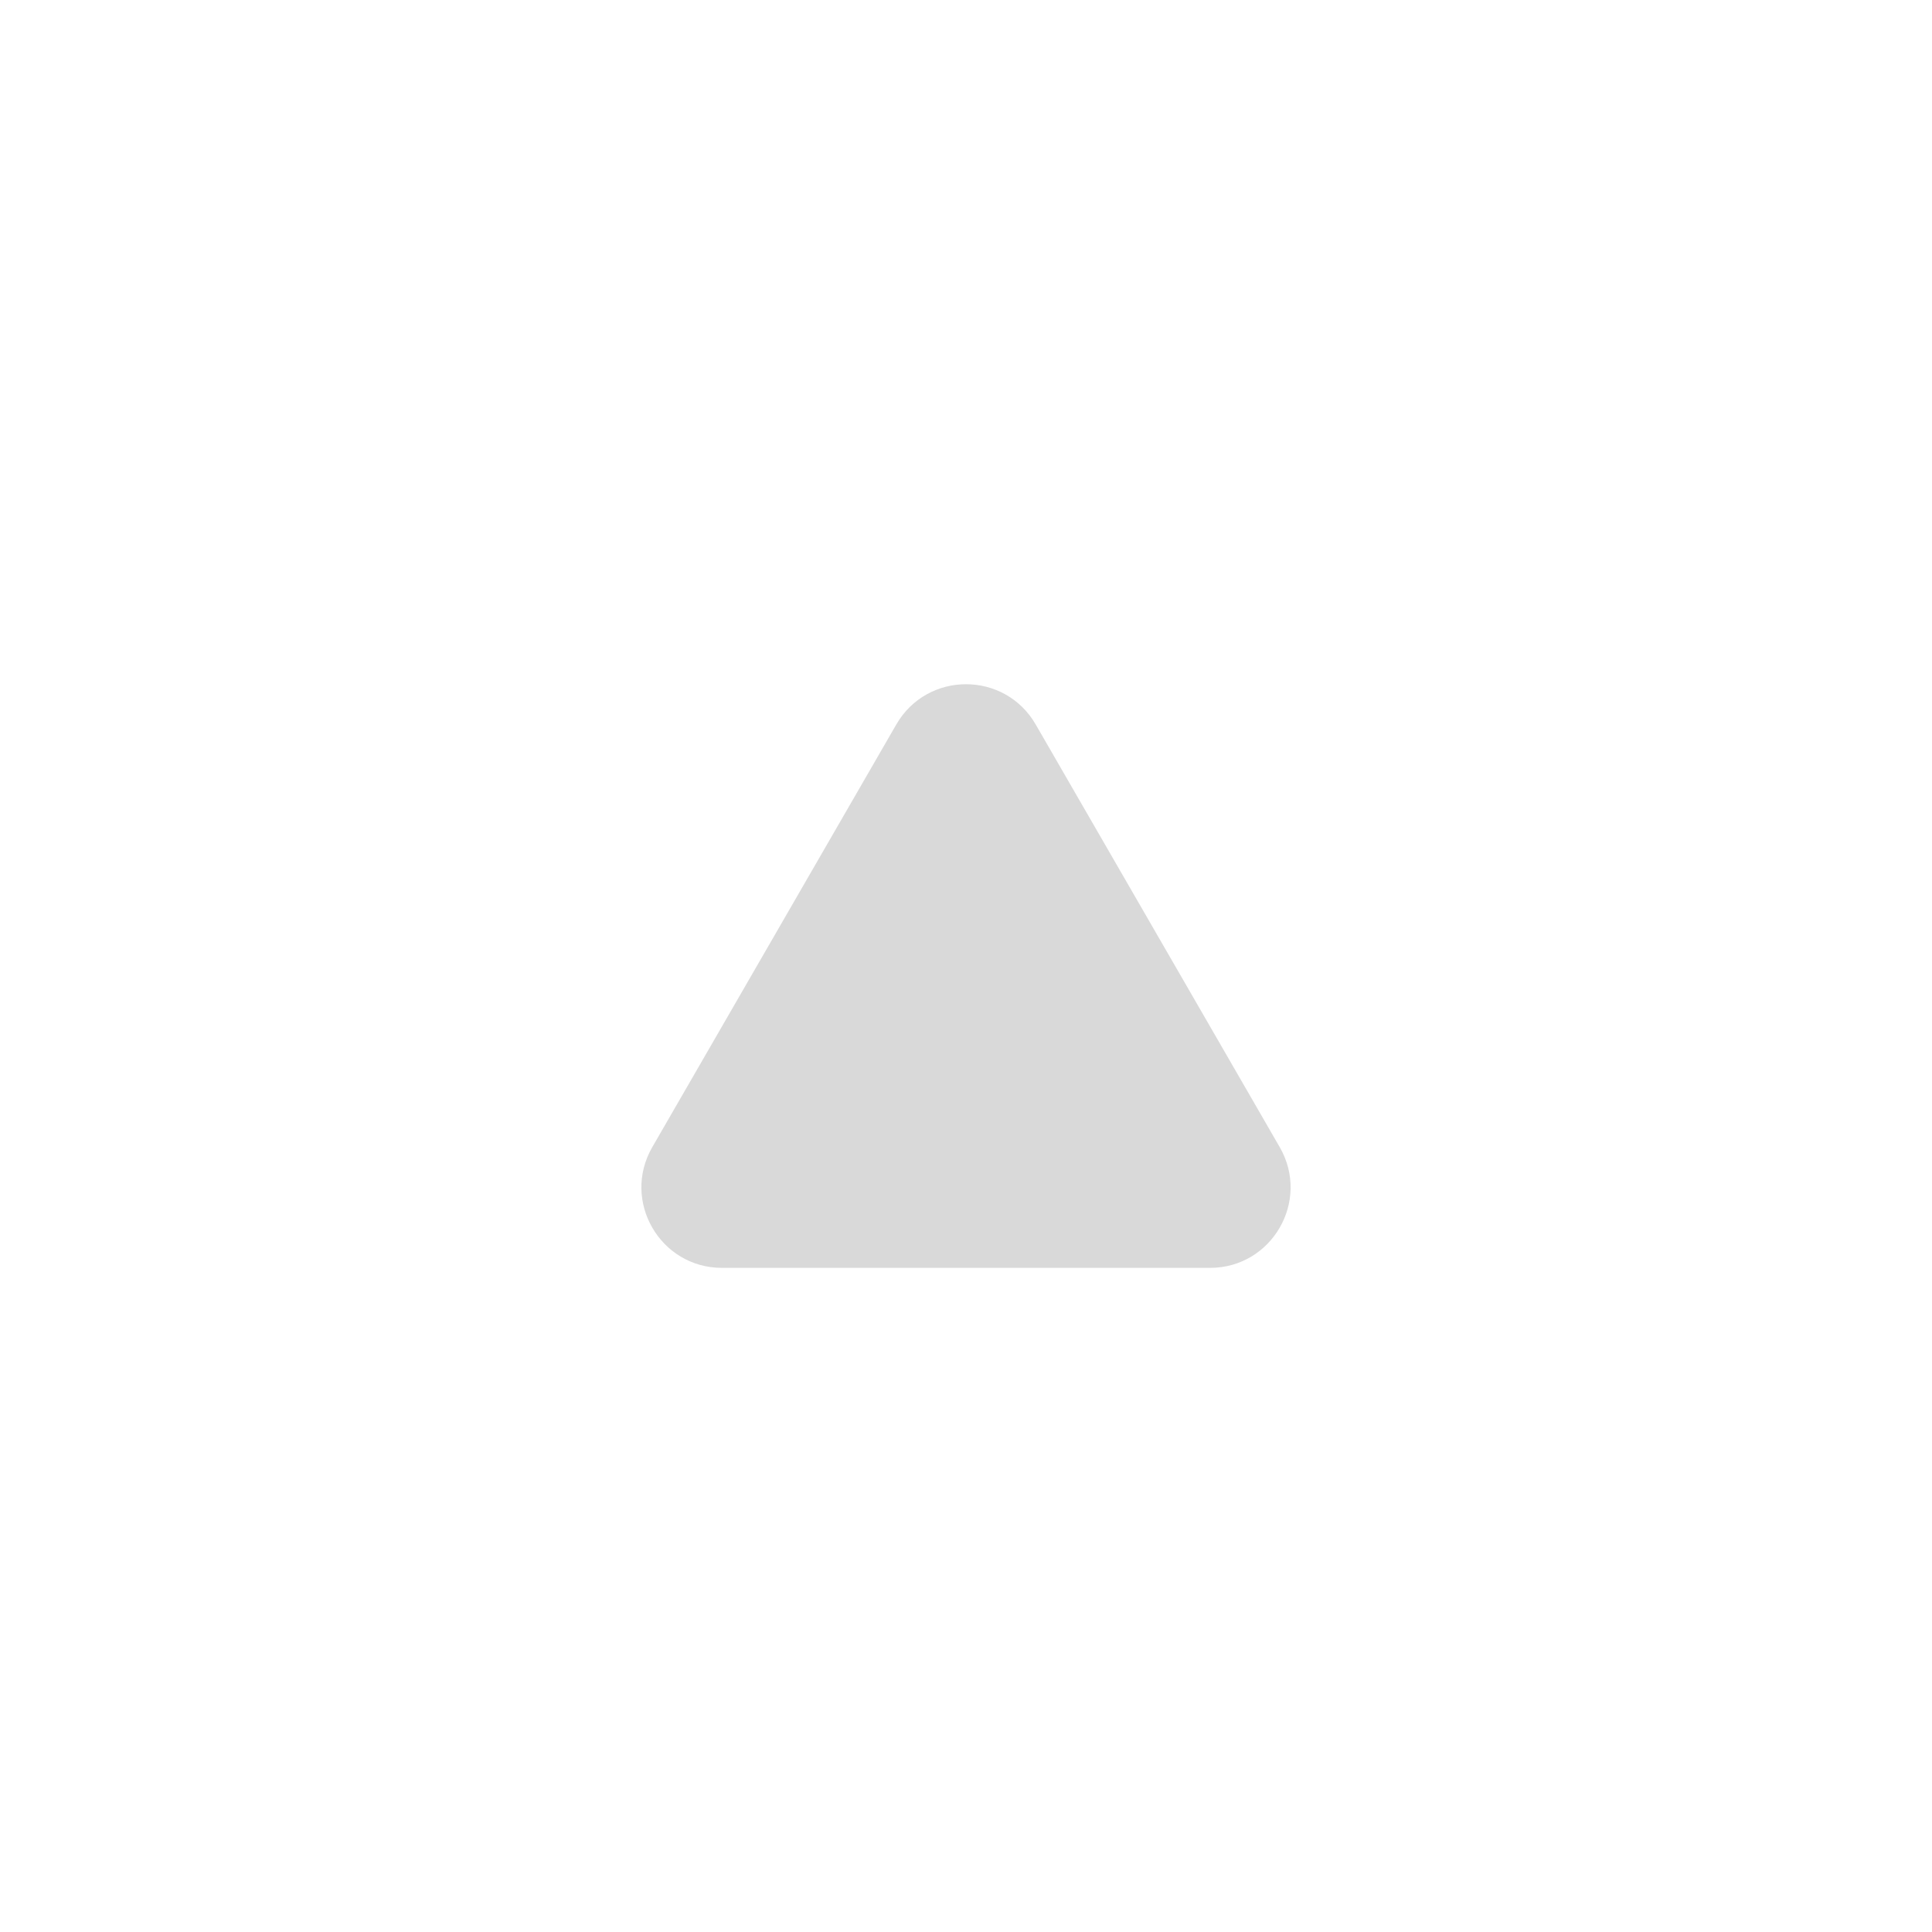
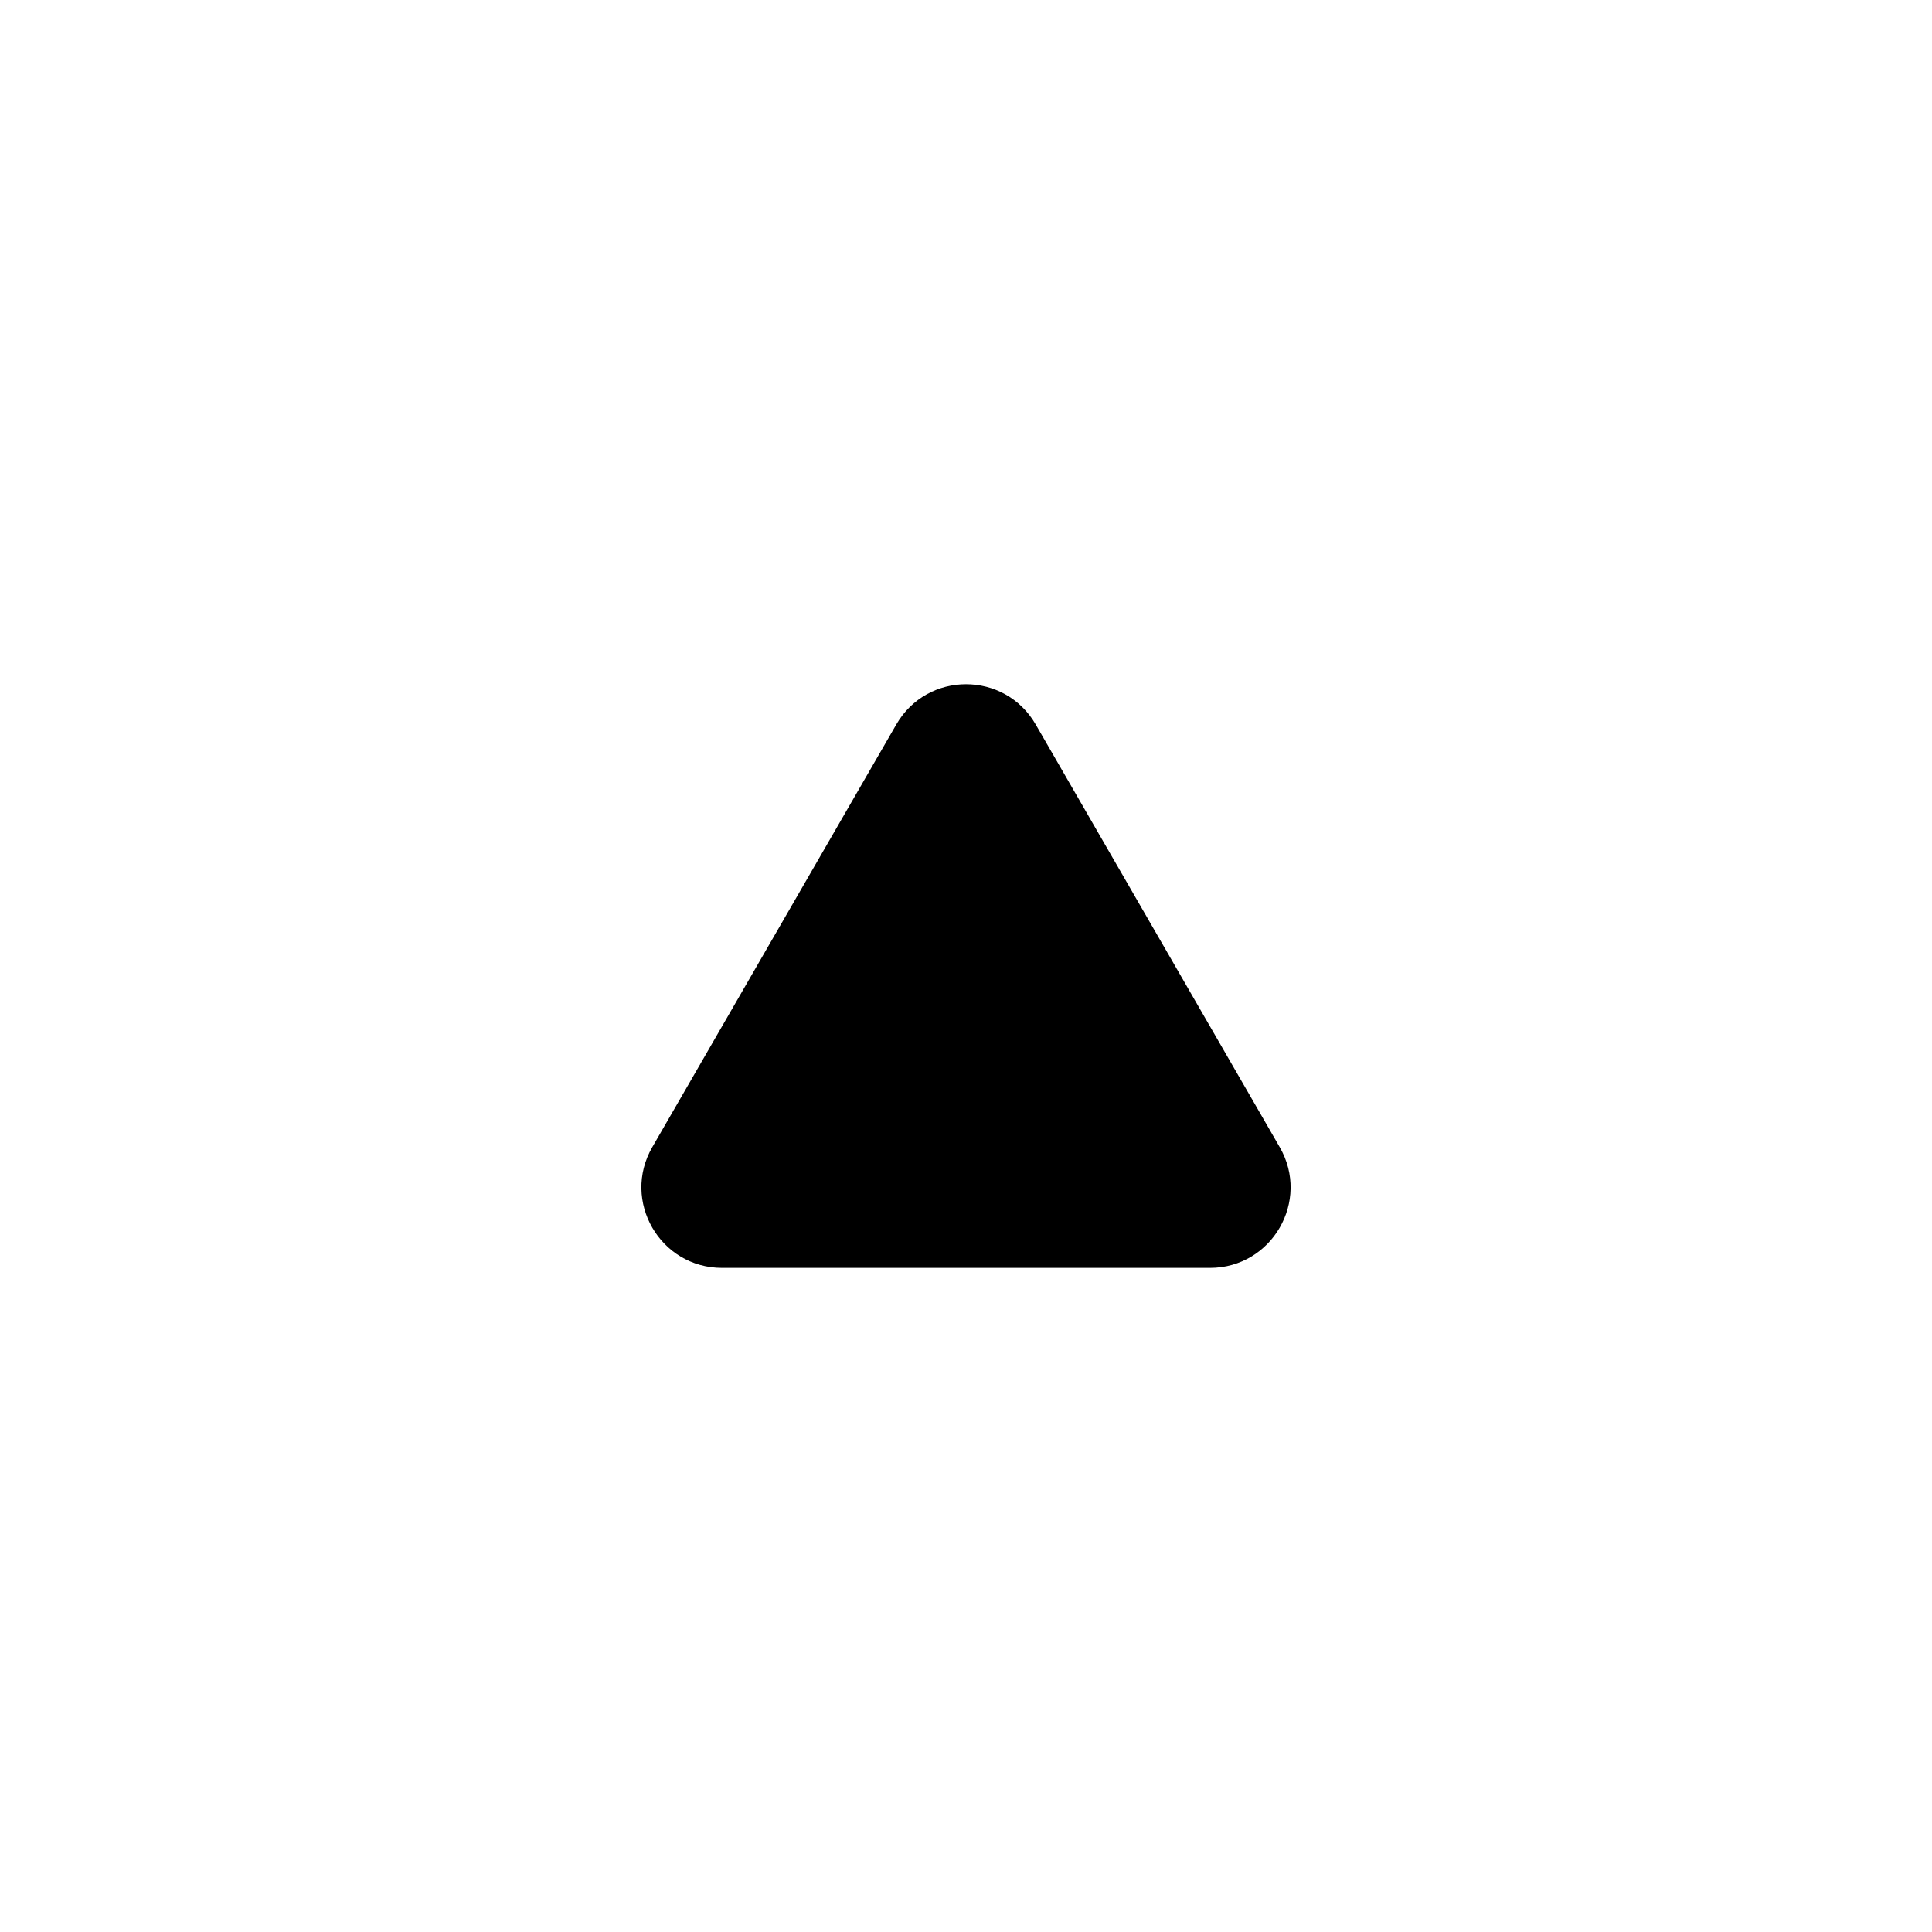
<svg xmlns="http://www.w3.org/2000/svg" width="24" height="24" viewBox="0 0 24 24" fill="none">
-   <path d="M11.134 9C11.519 8.333 12.481 8.333 12.866 9L15.897 14.25C16.282 14.917 15.801 15.75 15.031 15.75H8.969C8.199 15.75 7.718 14.917 8.103 14.25L11.134 9Z" fill="#D9D9D9" />
+   <path d="M11.134 9C11.519 8.333 12.481 8.333 12.866 9L15.897 14.25C16.282 14.917 15.801 15.75 15.031 15.75H8.969C8.199 15.75 7.718 14.917 8.103 14.25L11.134 9Z" fill="currentColor" />
</svg>
